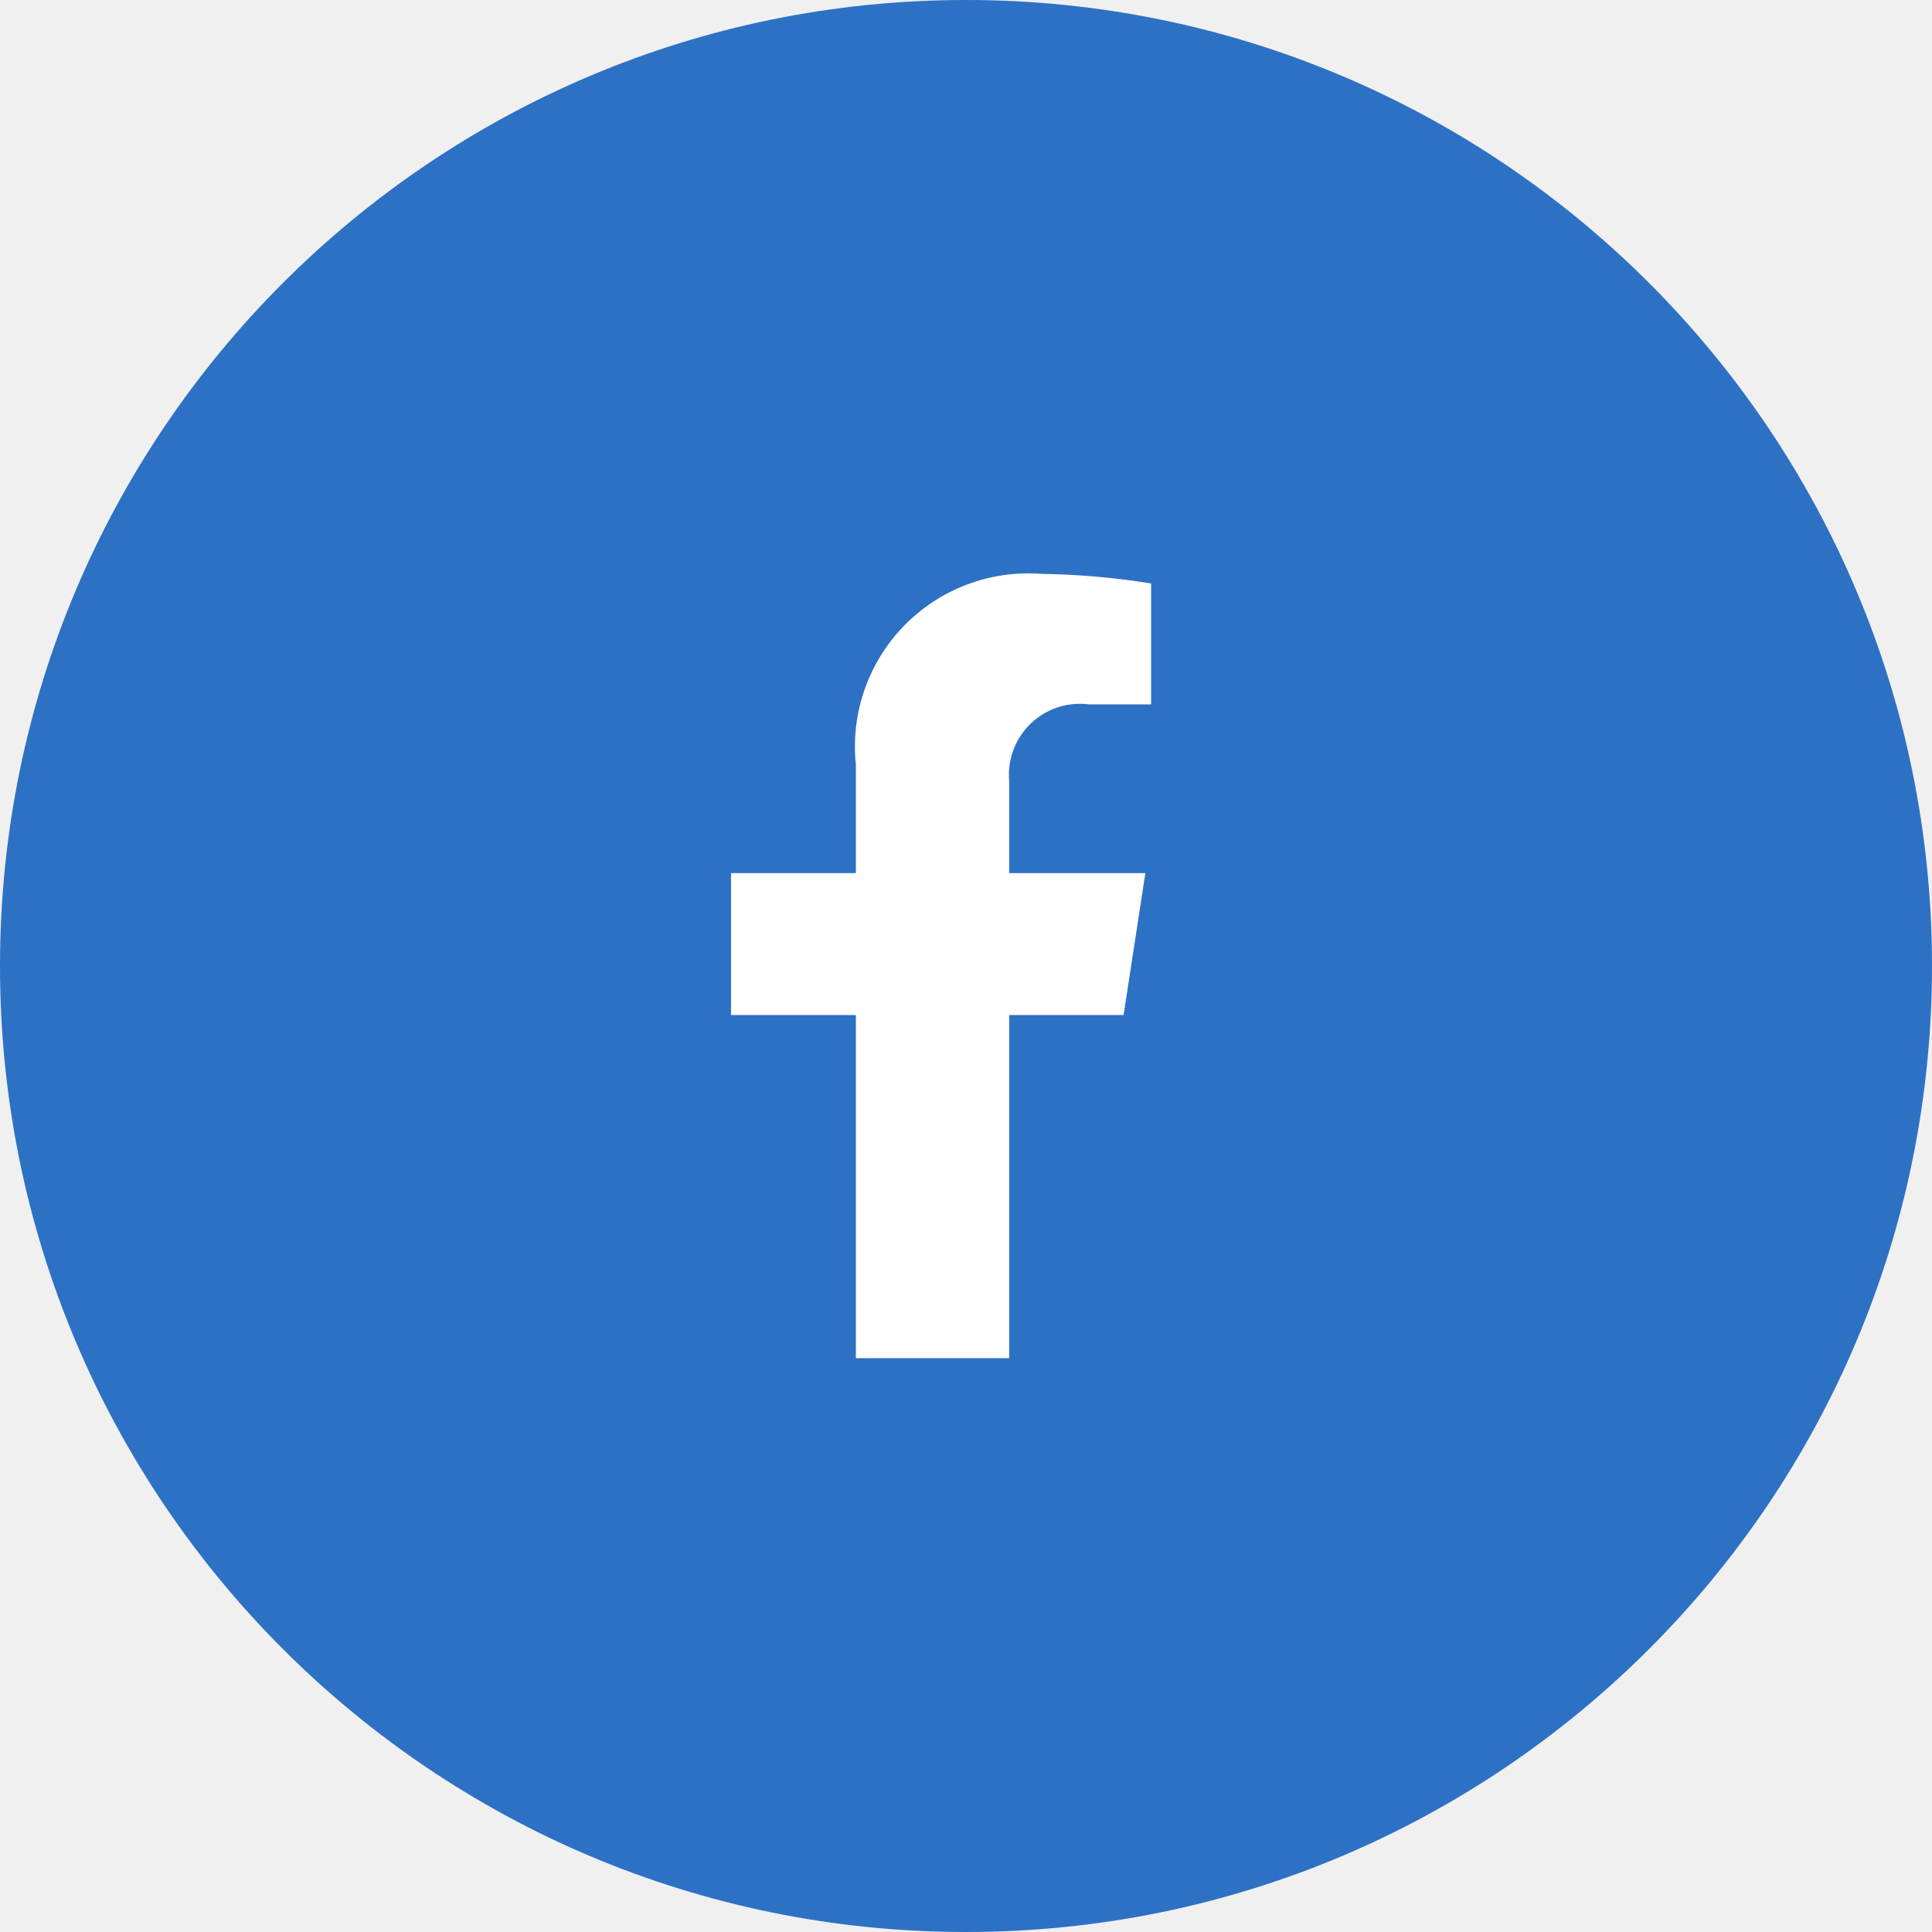
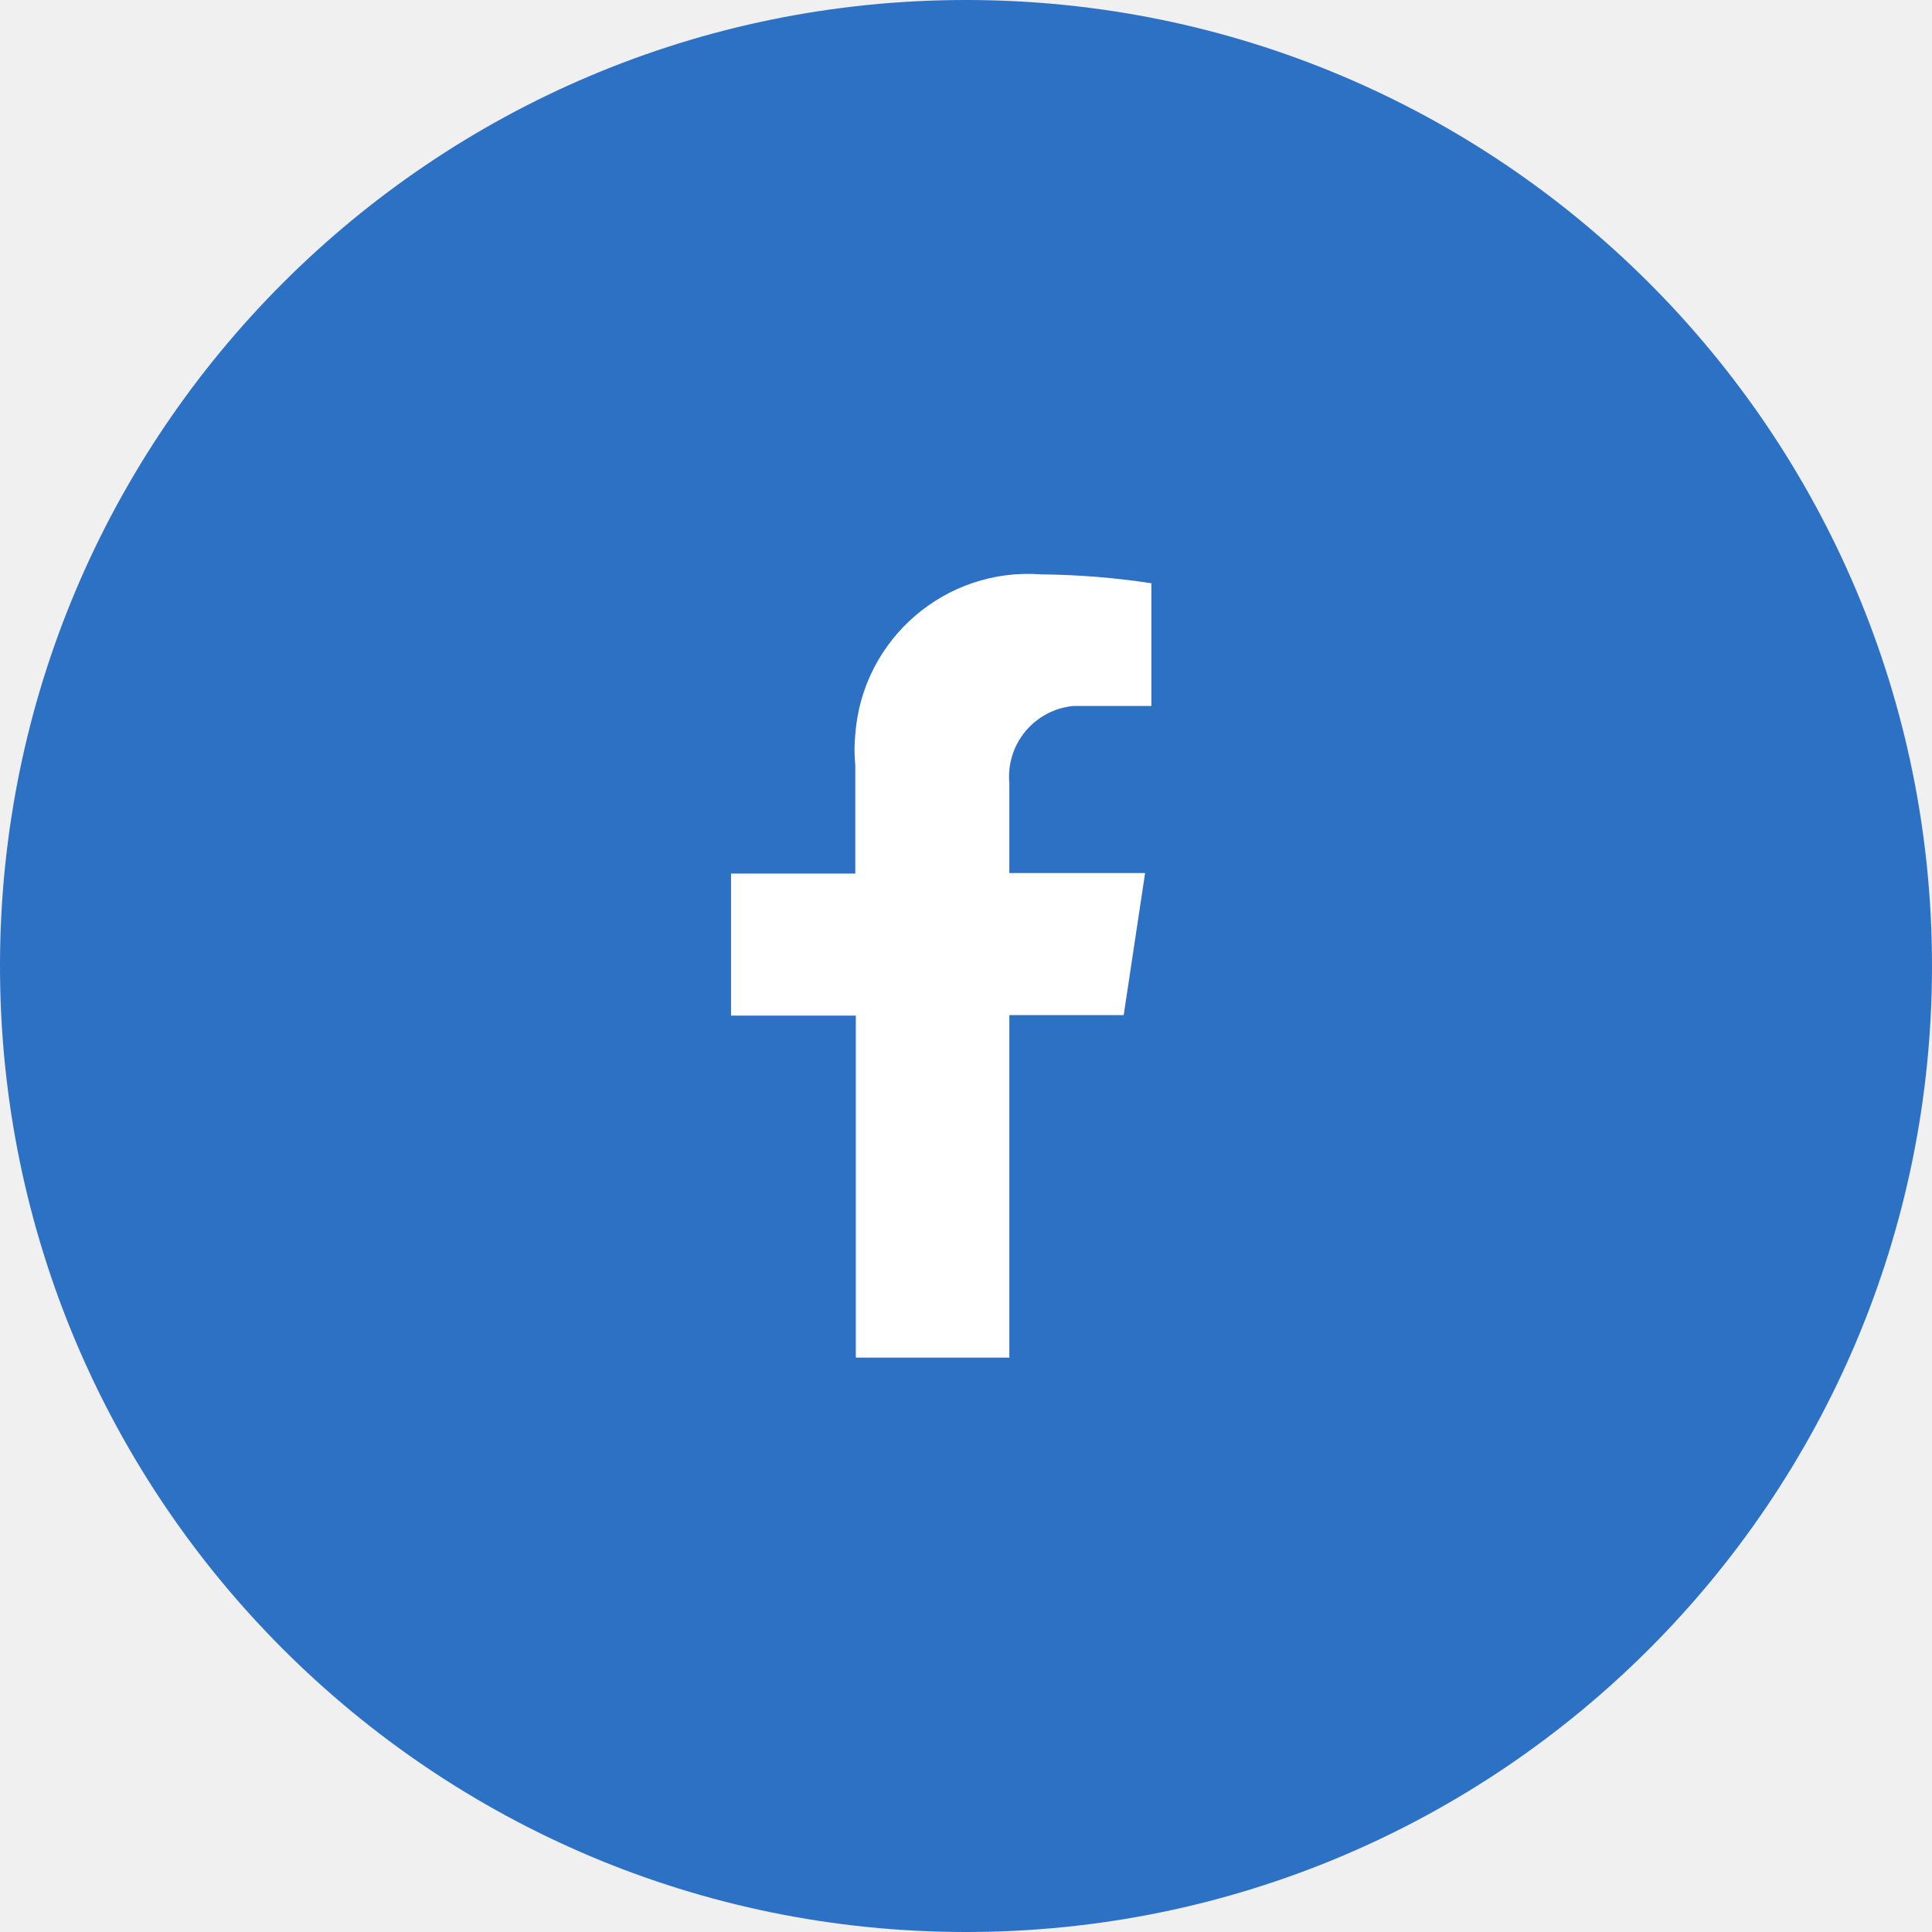
- <svg xmlns="http://www.w3.org/2000/svg" id="Component_8_1" data-name="Component 8 – 1" width="37" height="37" viewBox="0 0 37 37">
-   <circle id="Ellipse_4" data-name="Ellipse 4" cx="18.5" cy="18.5" r="18.5" fill="#2d71c5" />
-   <path id="Icon_awesome-facebook-f" data-name="Icon awesome-facebook-f" d="M9.127,8.449l.417-2.718H6.936V3.967A1.359,1.359,0,0,1,8.468,2.5H9.654V.184A14.46,14.46,0,0,0,7.549,0,3.319,3.319,0,0,0,4,3.659V5.731H1.609V8.449H4V15.02H6.936V8.449Z" transform="translate(12.391 10.99)" fill="#fff" />
+ <svg xmlns="http://www.w3.org/2000/svg" viewBox="0 0 37 37">
+   <circle cx="18.5" cy="18.5" fill="#2d71c5" r="18.5" />
+   <path d="m21.52 19.44.41-2.72h-2.6v-1.72a1.36 1.36 0 0 1 1.23-1.48h1.49v-2.35a14.88 14.88 0 0 0 -2.11-.17 3.32 3.32 0 0 0 -3.56 3.06 3 3 0 0 0 0 .6v2.07h-2.38v2.72h2.39v6.55h2.94v-6.56z" fill="#fff" />
</svg>
